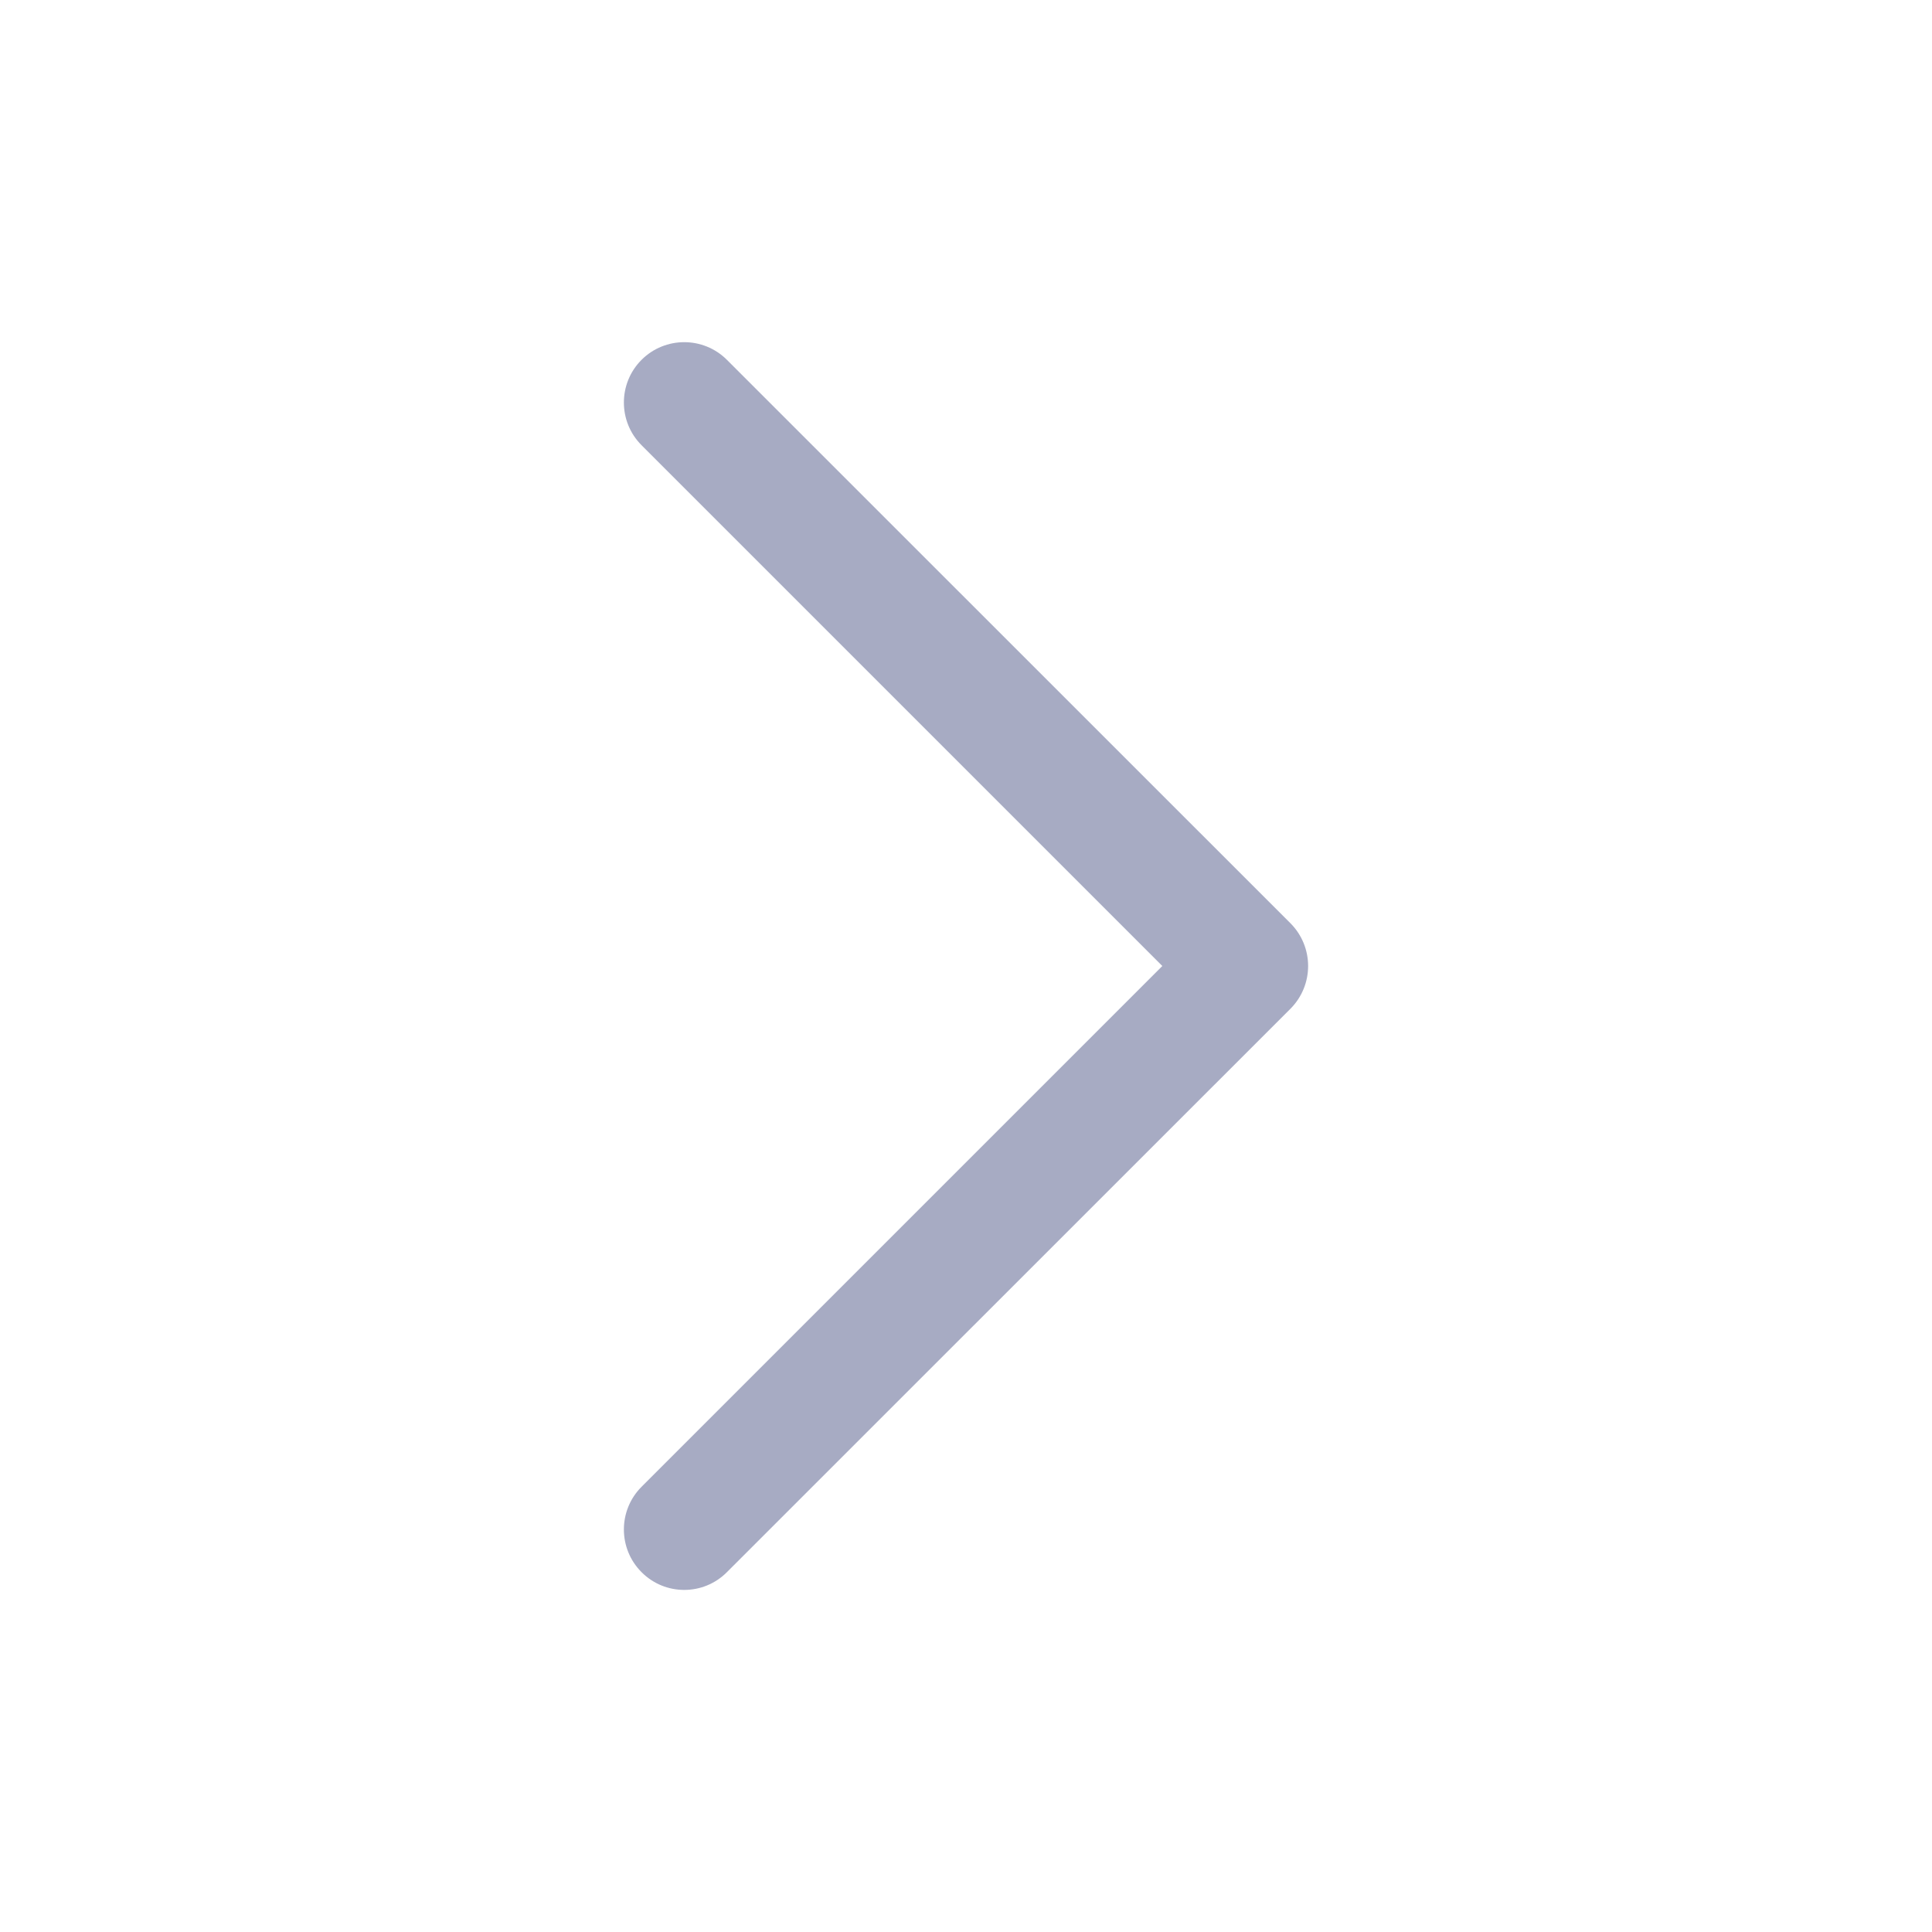
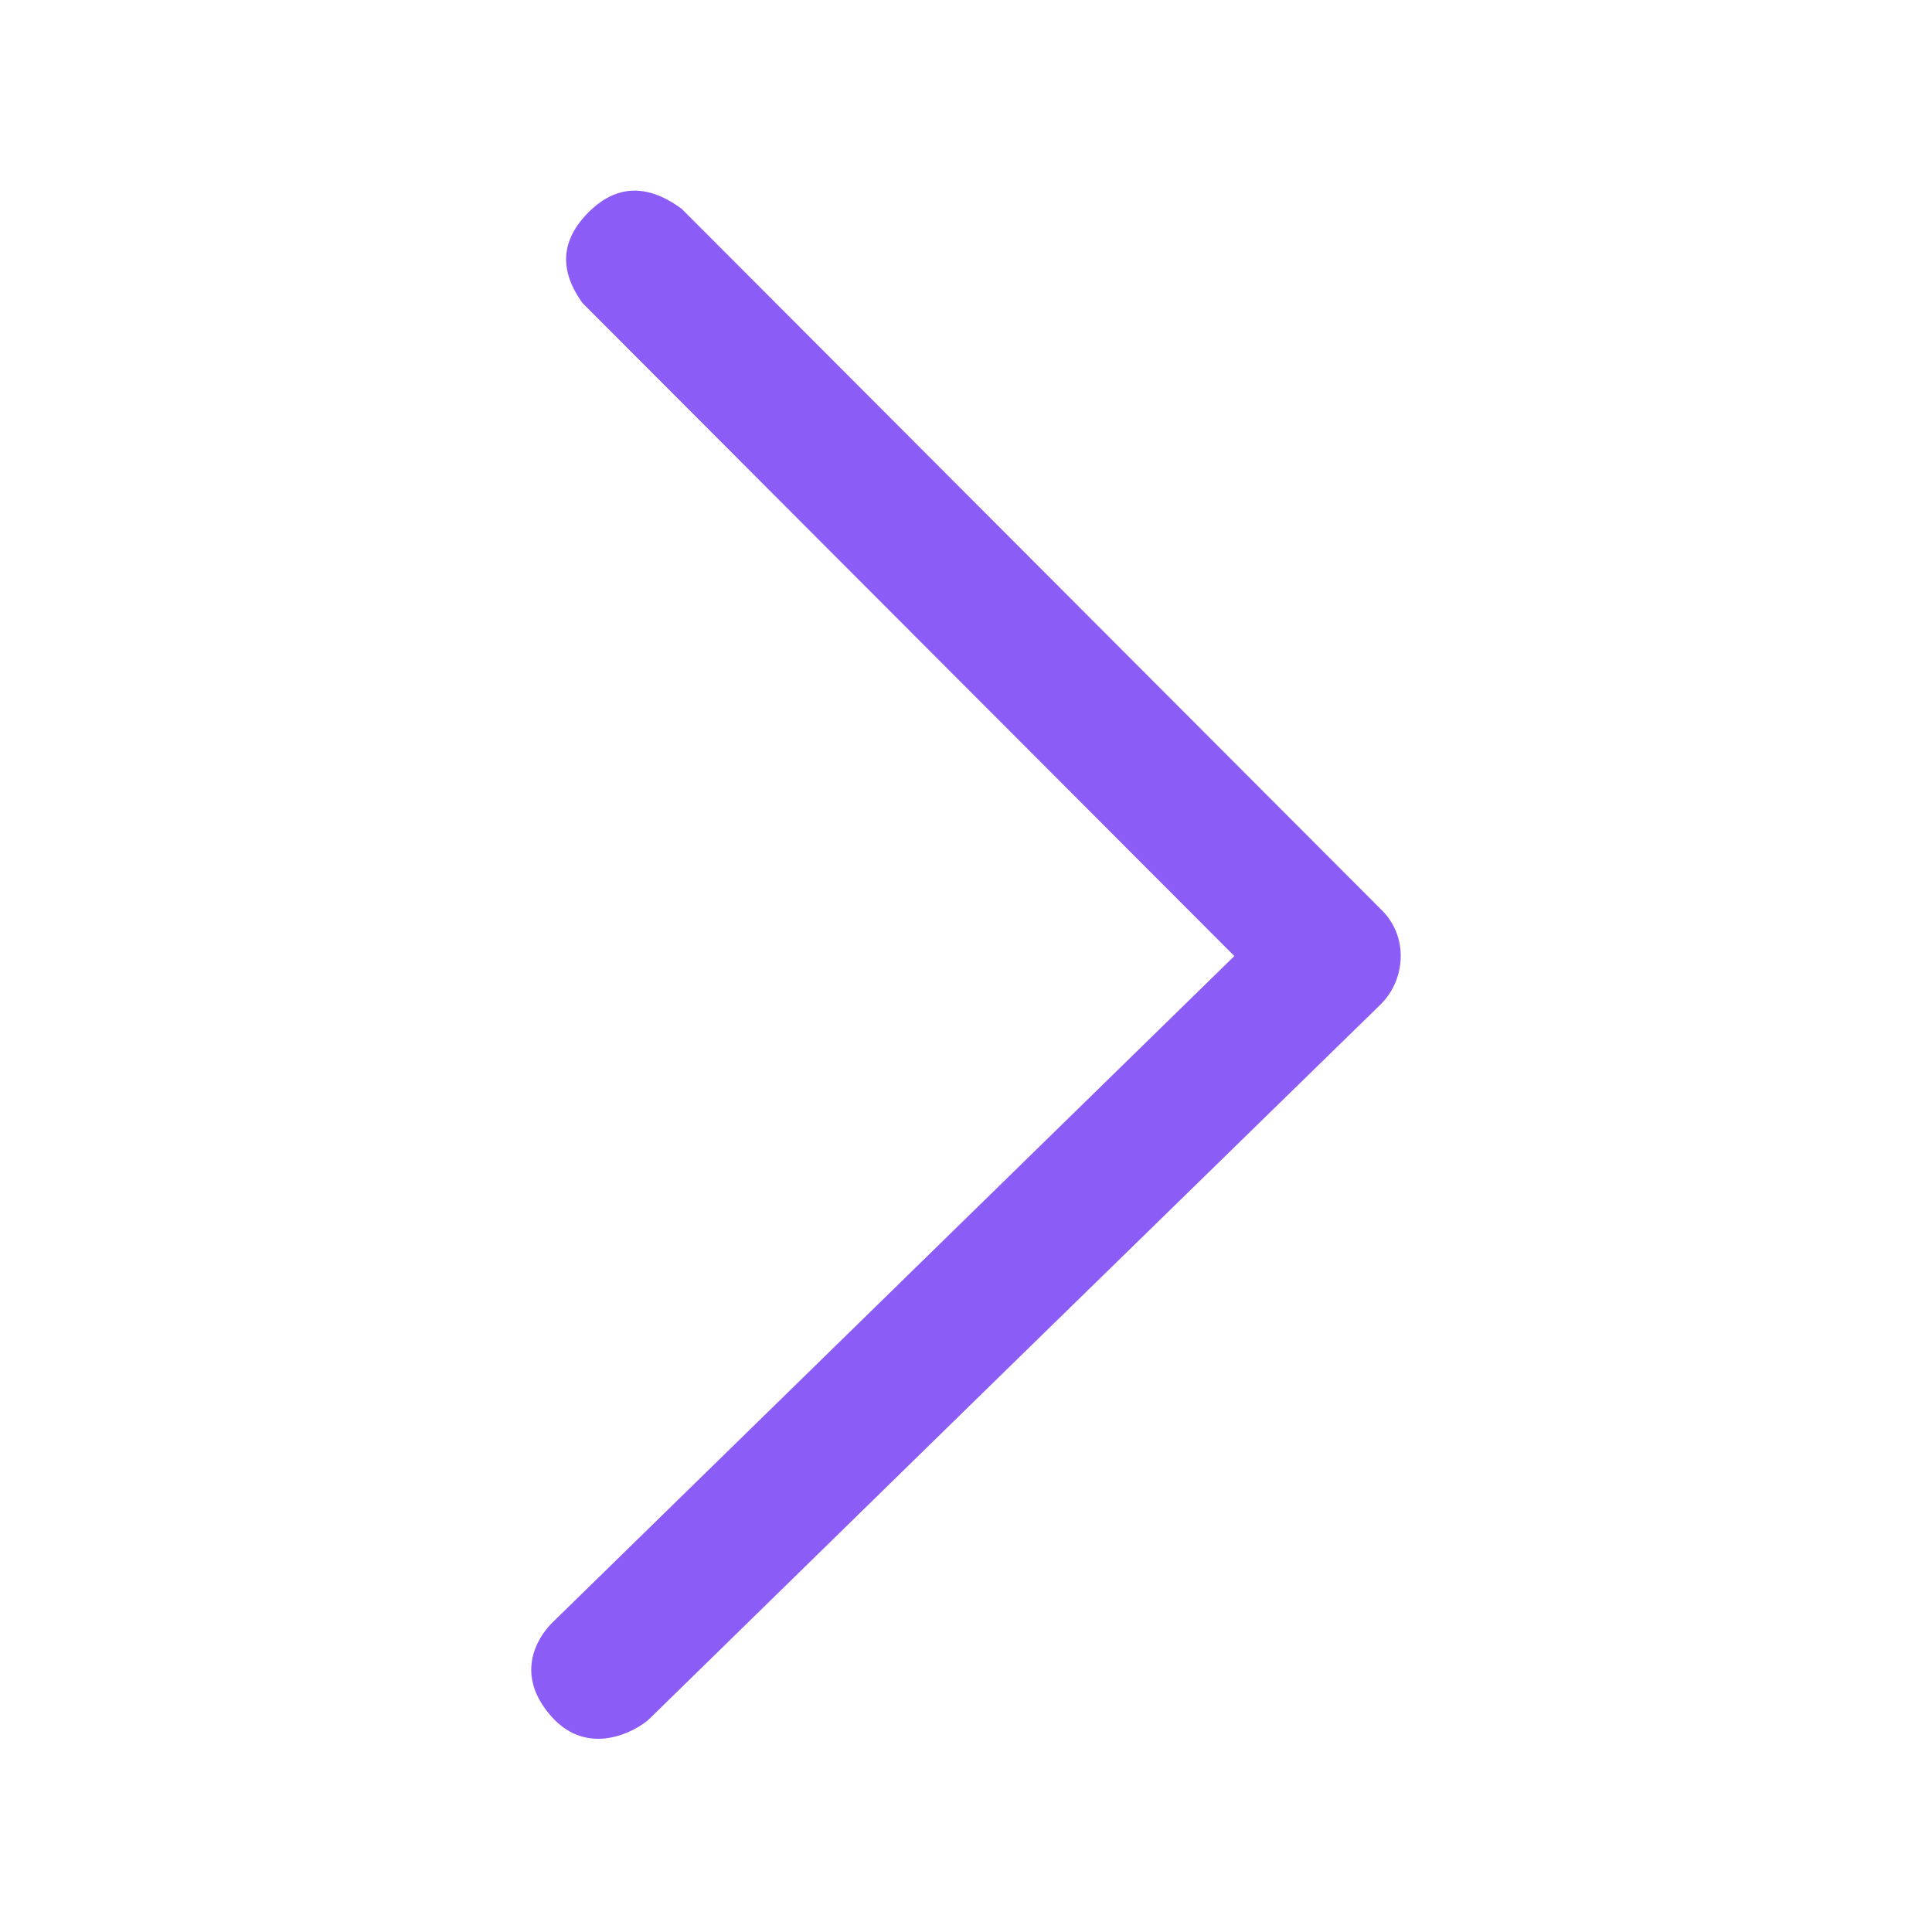
- <svg xmlns="http://www.w3.org/2000/svg" width="16" height="16" viewBox="0 0 16 16" fill="none">
-   <path fill-rule="evenodd" clip-rule="evenodd" d="M5.313 13.02C5.118 12.825 5.118 12.508 5.313 12.313L9.626 8L5.313 3.687C5.118 3.492 5.118 3.175 5.313 2.98C5.508 2.785 5.825 2.785 6.02 2.98L10.687 7.646C10.882 7.842 10.882 8.158 10.687 8.354L6.02 13.02C5.825 13.216 5.508 13.216 5.313 13.02Z" fill="#A7ABC3" />
+ <svg xmlns="http://www.w3.org/2000/svg" width="200" height="200" viewBox="0 0 20 20">
+   <path fill="#8b5cf6" fill-rule="evenodd" d="m7.053 2.158l7.243 7.256a.66.66 0 0 1 .204.483a.705.705 0 0 1-.204.497c-2.62 2.556-5.145 5.023-7.575 7.401c-.125.117-.625.408-1.011-.024c-.386-.433-.152-.81 0-.966l7.068-6.908l-6.747-6.759c-.246-.339-.226-.652.06-.939c.286-.287.607-.3.962-.04Z" />
</svg>
